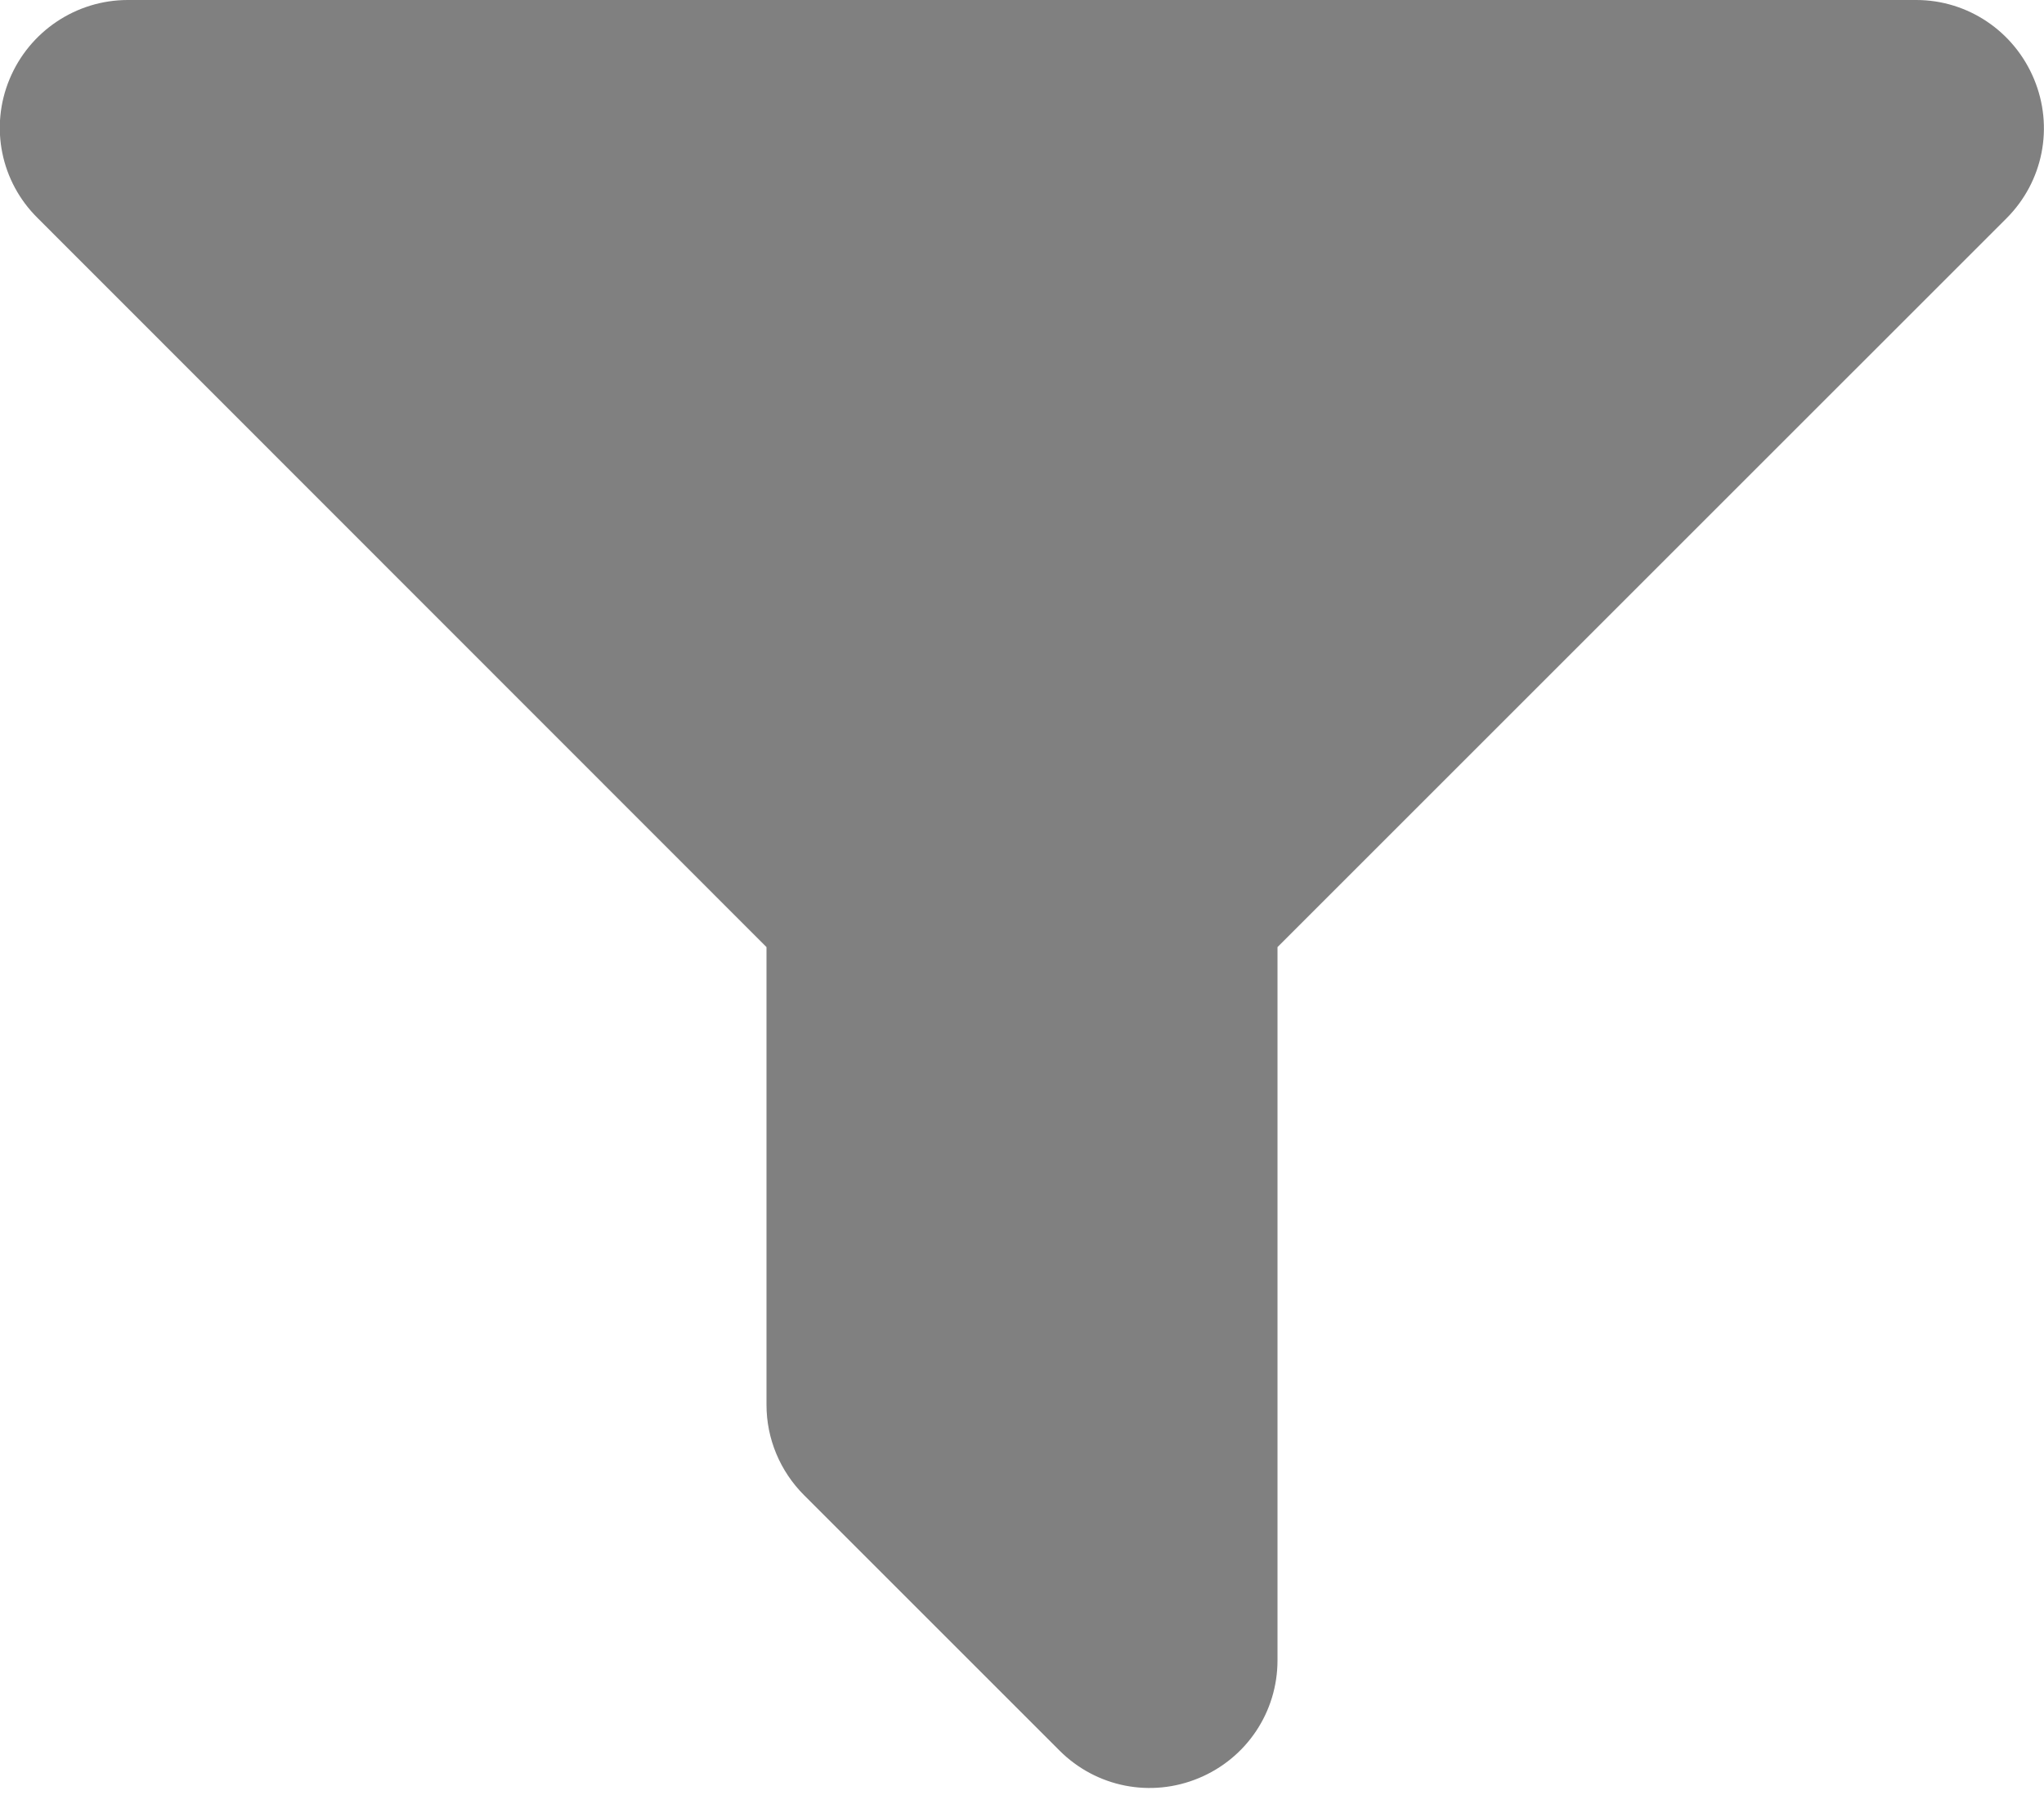
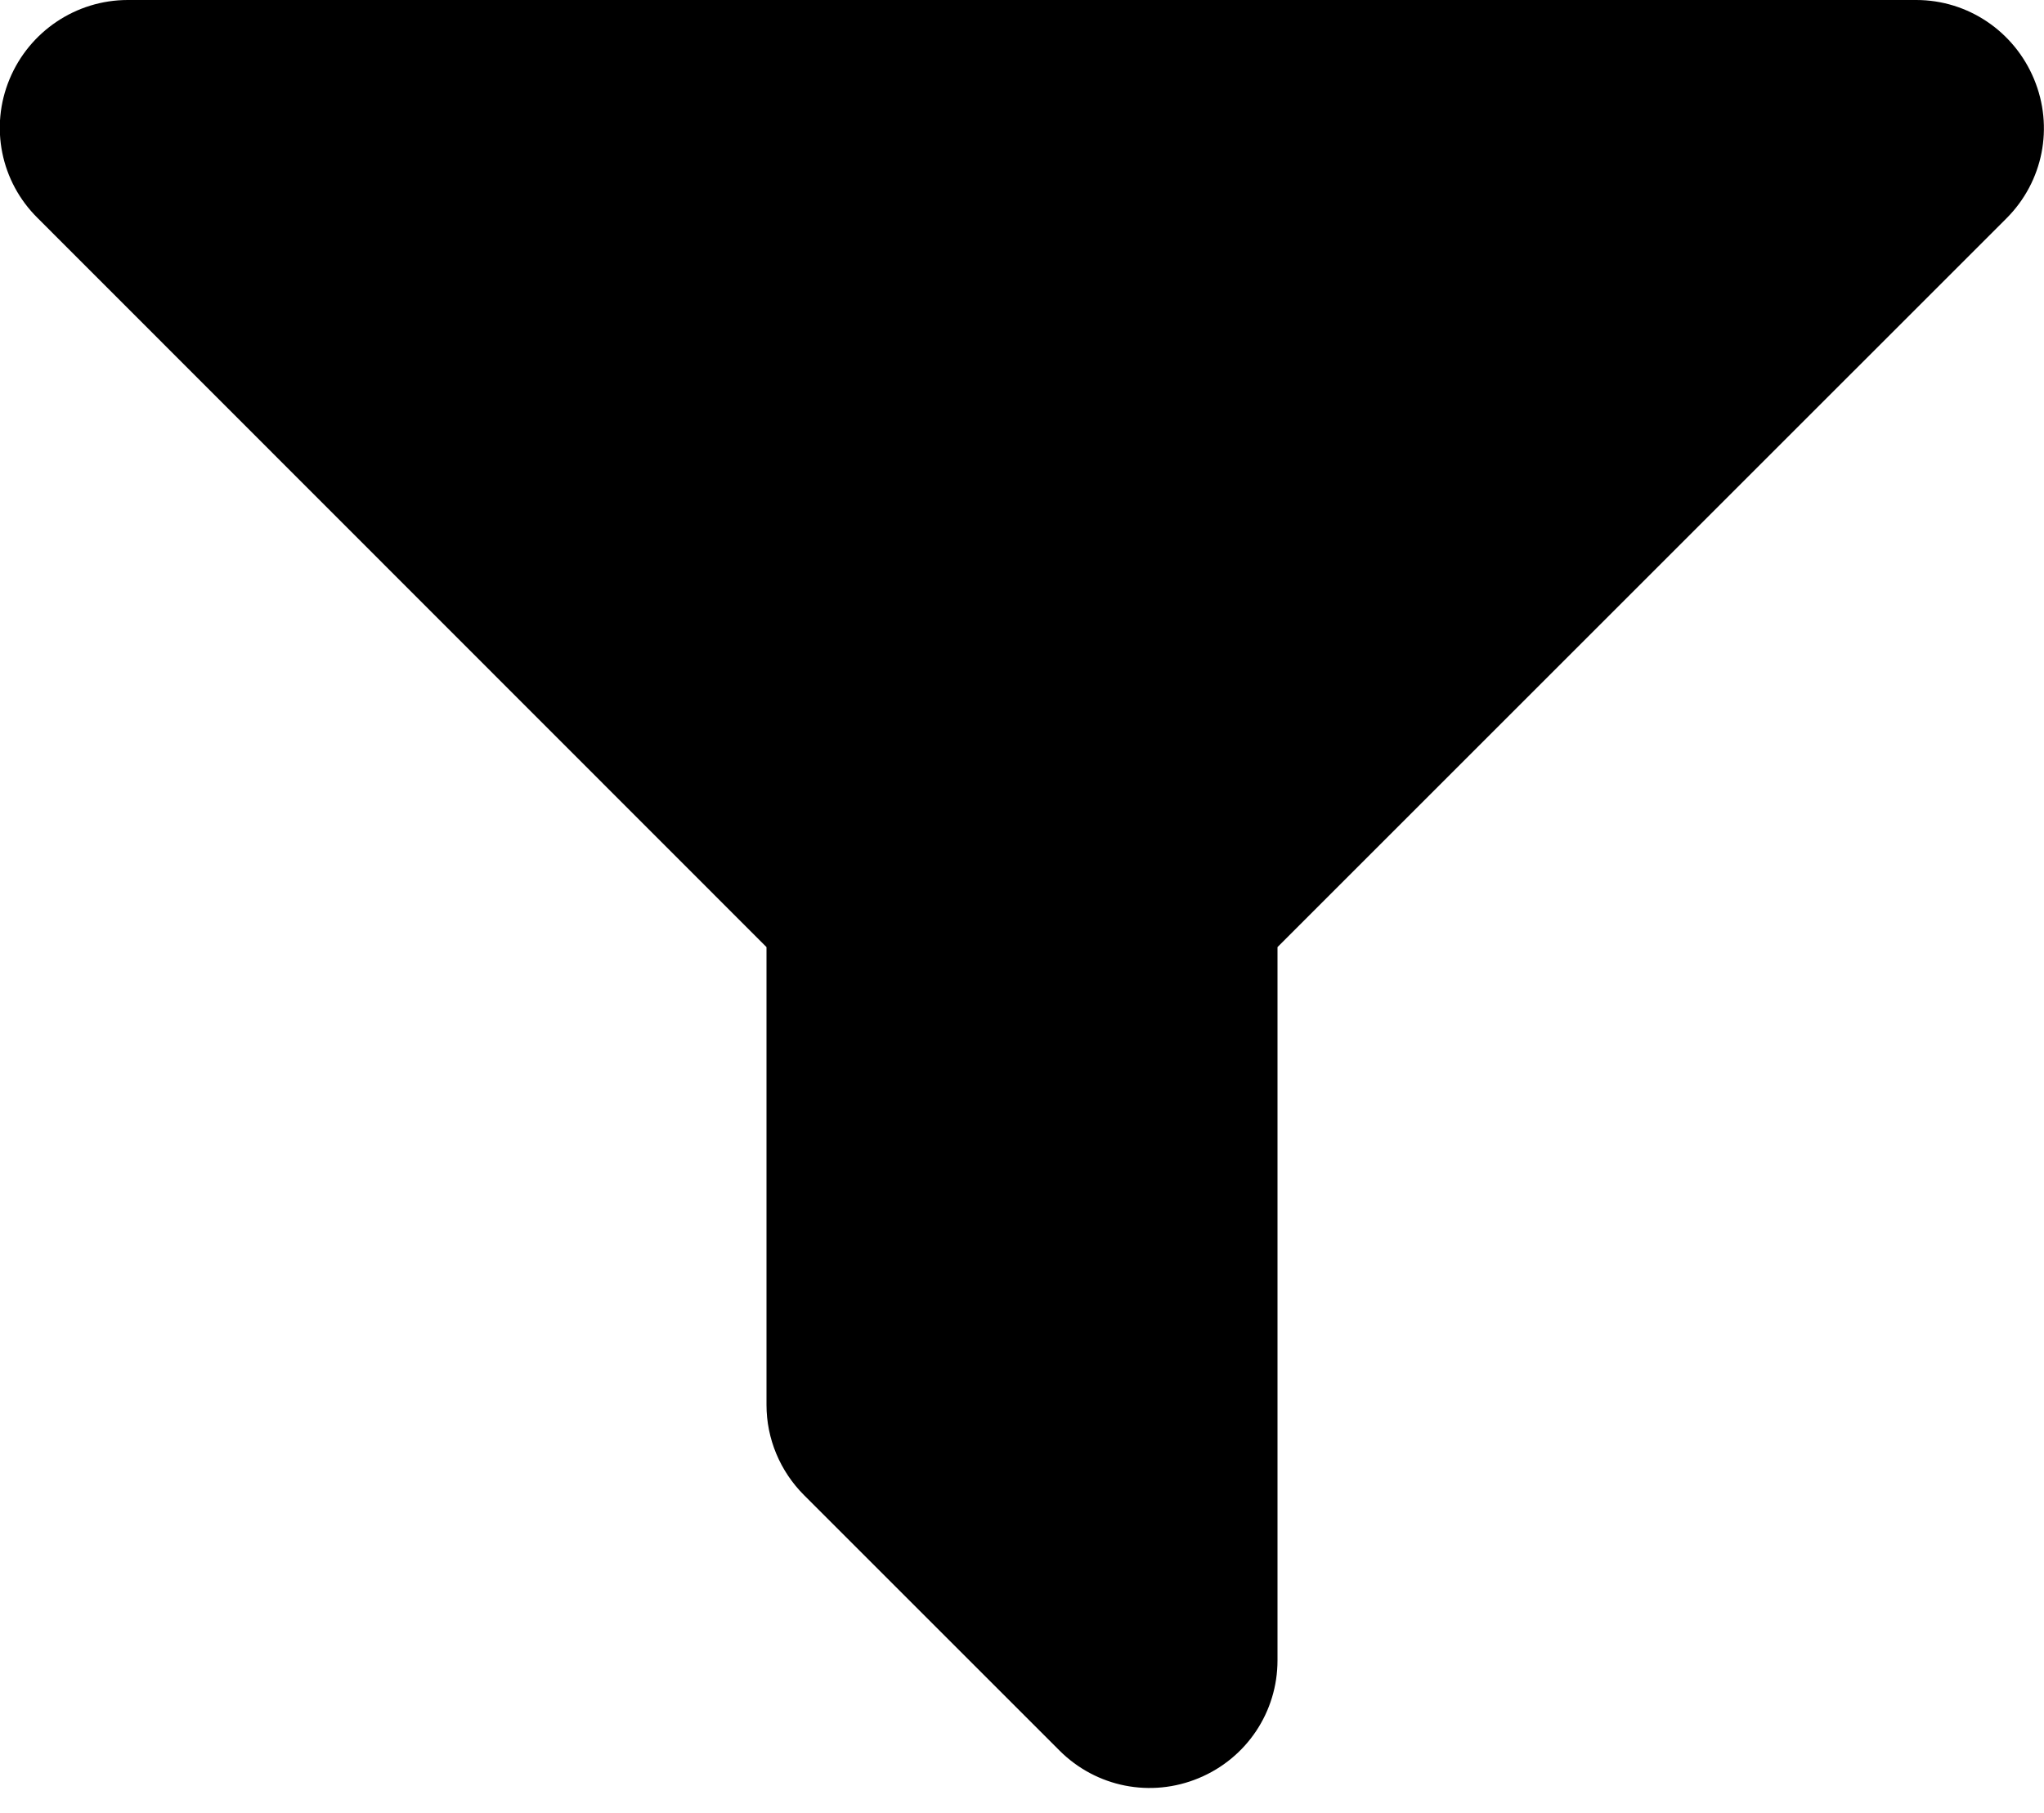
<svg xmlns="http://www.w3.org/2000/svg" width="62" height="55" viewBox="0 0 62 55" fill="none">
-   <path d="M3.875 0C2.313 0 0.896 0.945 0.291 2.398C-0.315 3.851 0.024 5.51 1.138 6.612L23.25 28.735V42.625C23.25 43.654 23.662 44.635 24.388 45.362L32.138 53.112C33.252 54.226 34.911 54.553 36.364 53.947C37.818 53.342 38.75 51.937 38.75 50.375V28.735L60.862 6.624C61.976 5.51 62.303 3.851 61.697 2.398C61.092 0.945 59.687 0 58.125 0H3.875Z" fill="grey" />
+   <path d="M3.875 0C2.313 0 0.896 0.945 0.291 2.398C-0.315 3.851 0.024 5.51 1.138 6.612L23.25 28.735V42.625C23.25 43.654 23.662 44.635 24.388 45.362L32.138 53.112C33.252 54.226 34.911 54.553 36.364 53.947C37.818 53.342 38.75 51.937 38.75 50.375V28.735L60.862 6.624C61.976 5.51 62.303 3.851 61.697 2.398C61.092 0.945 59.687 0 58.125 0H3.875Z" fill="black" />
</svg>
